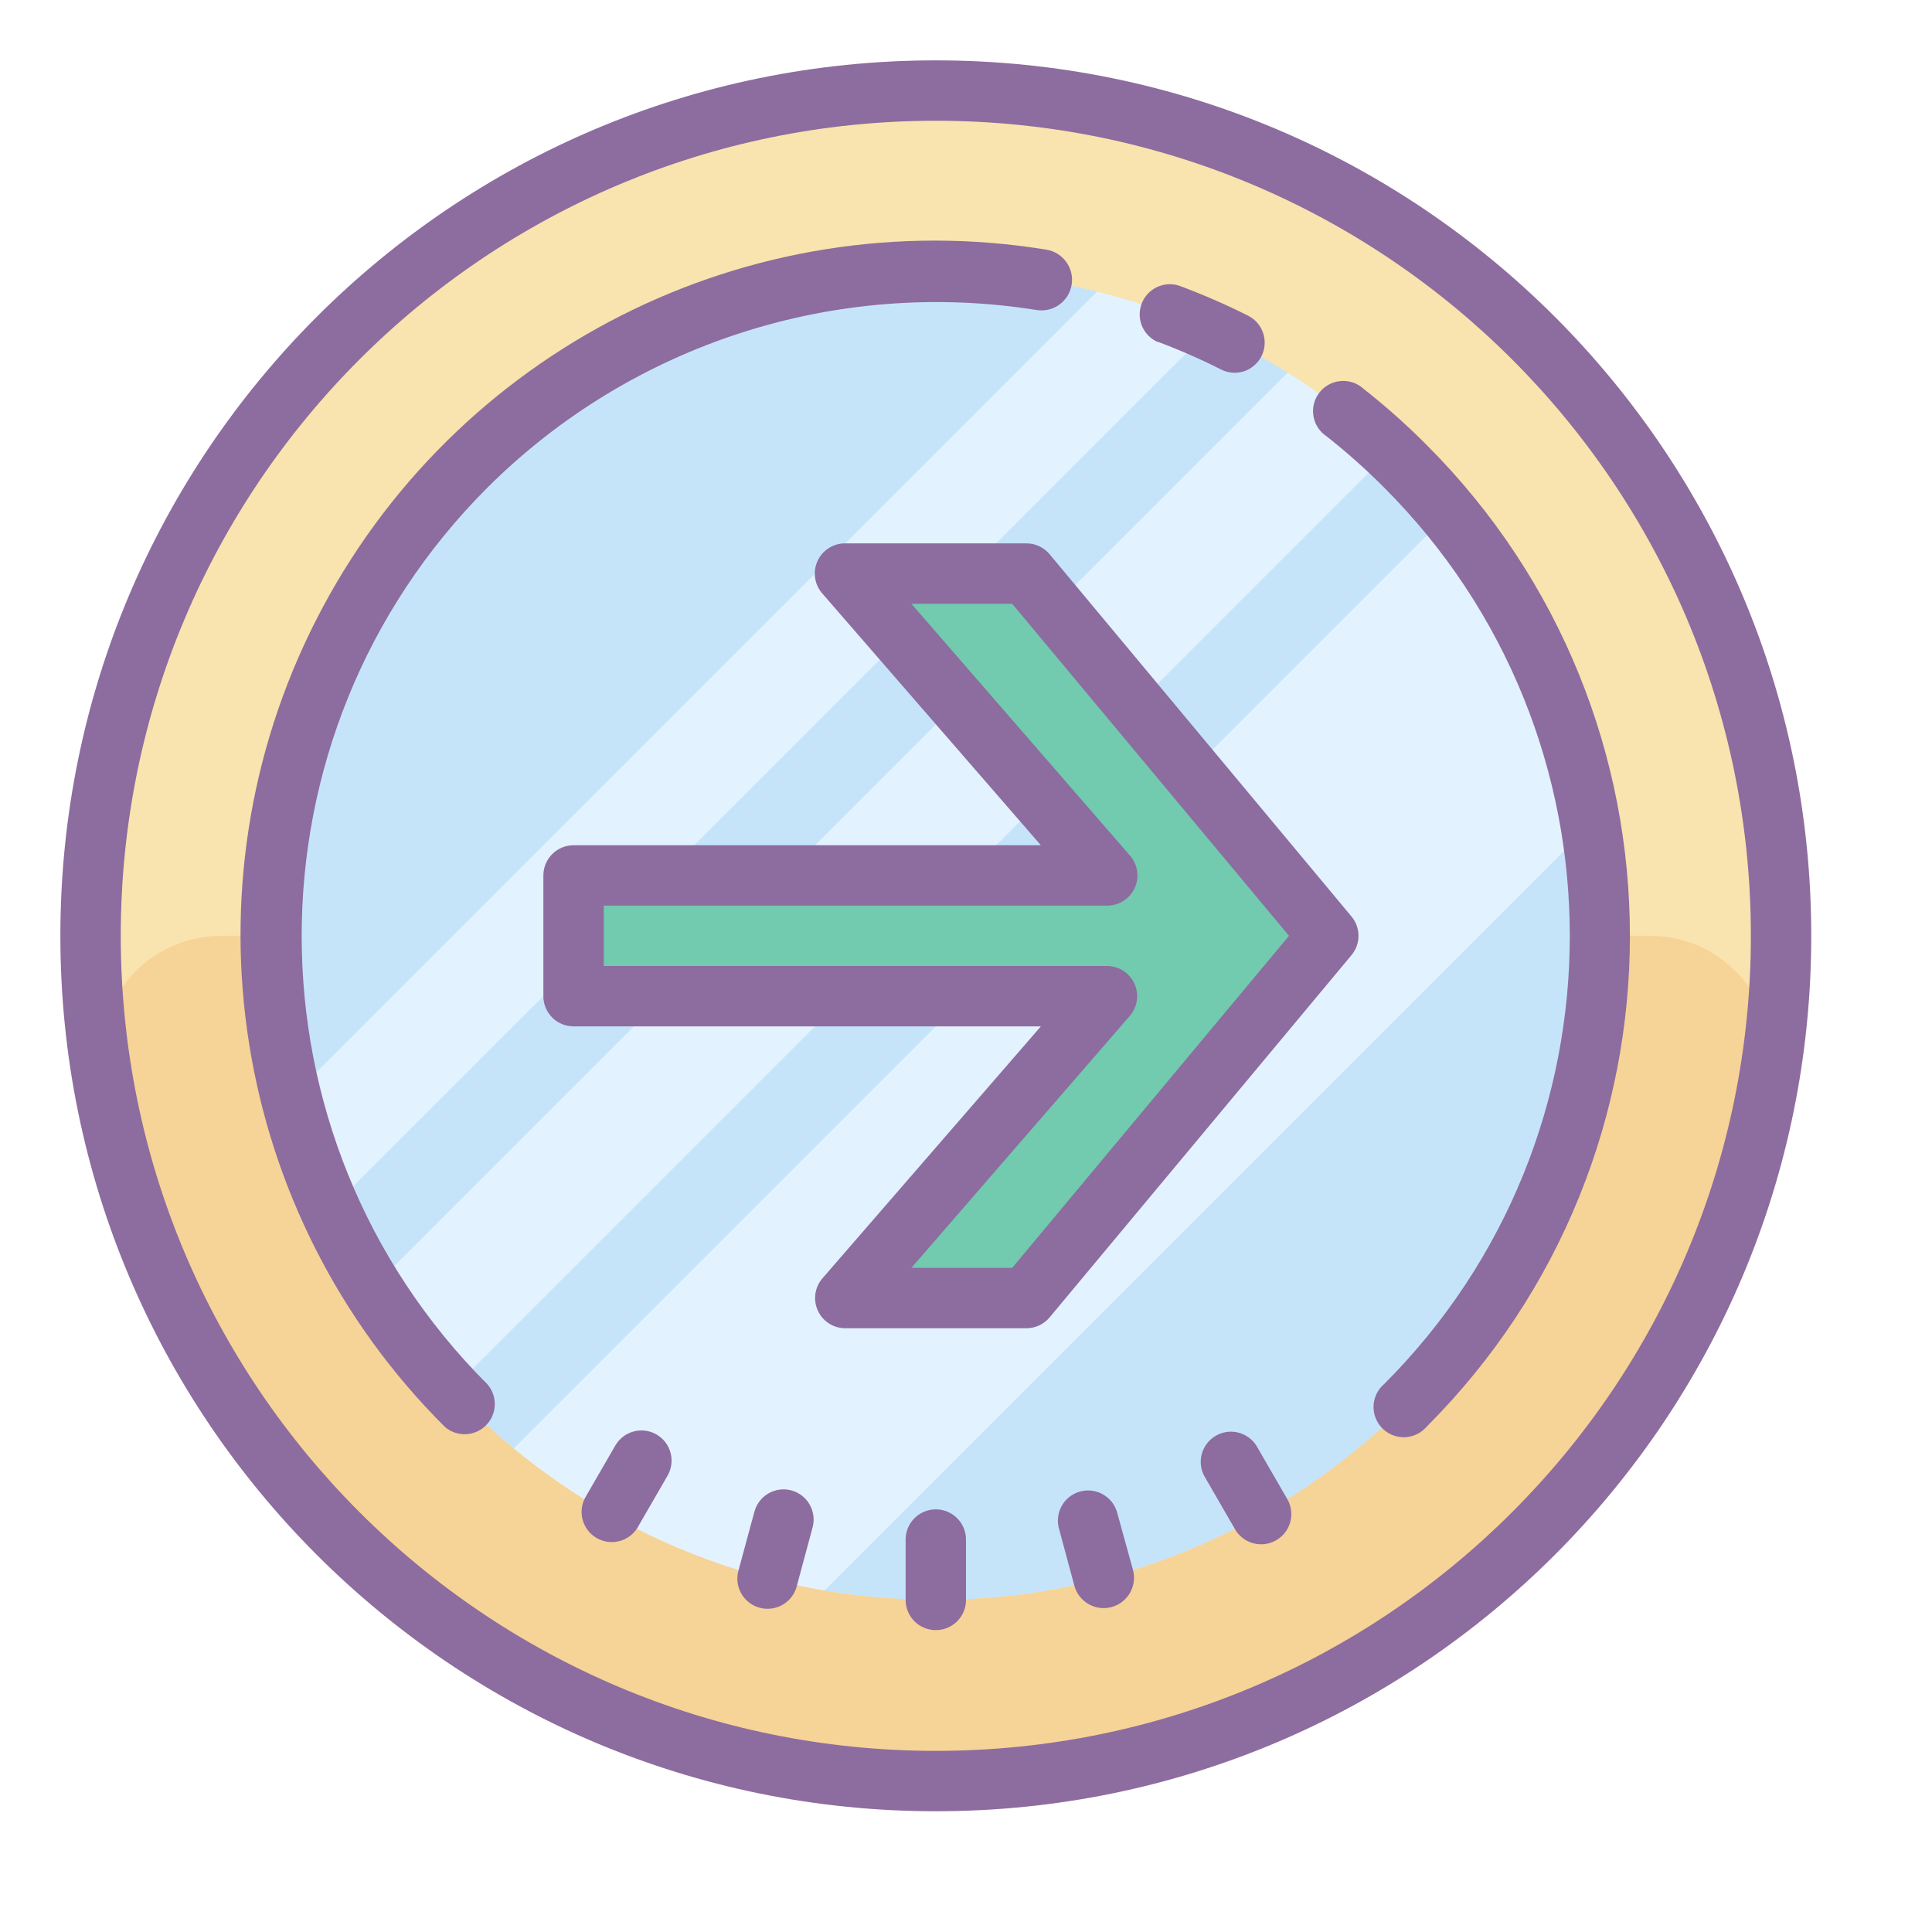
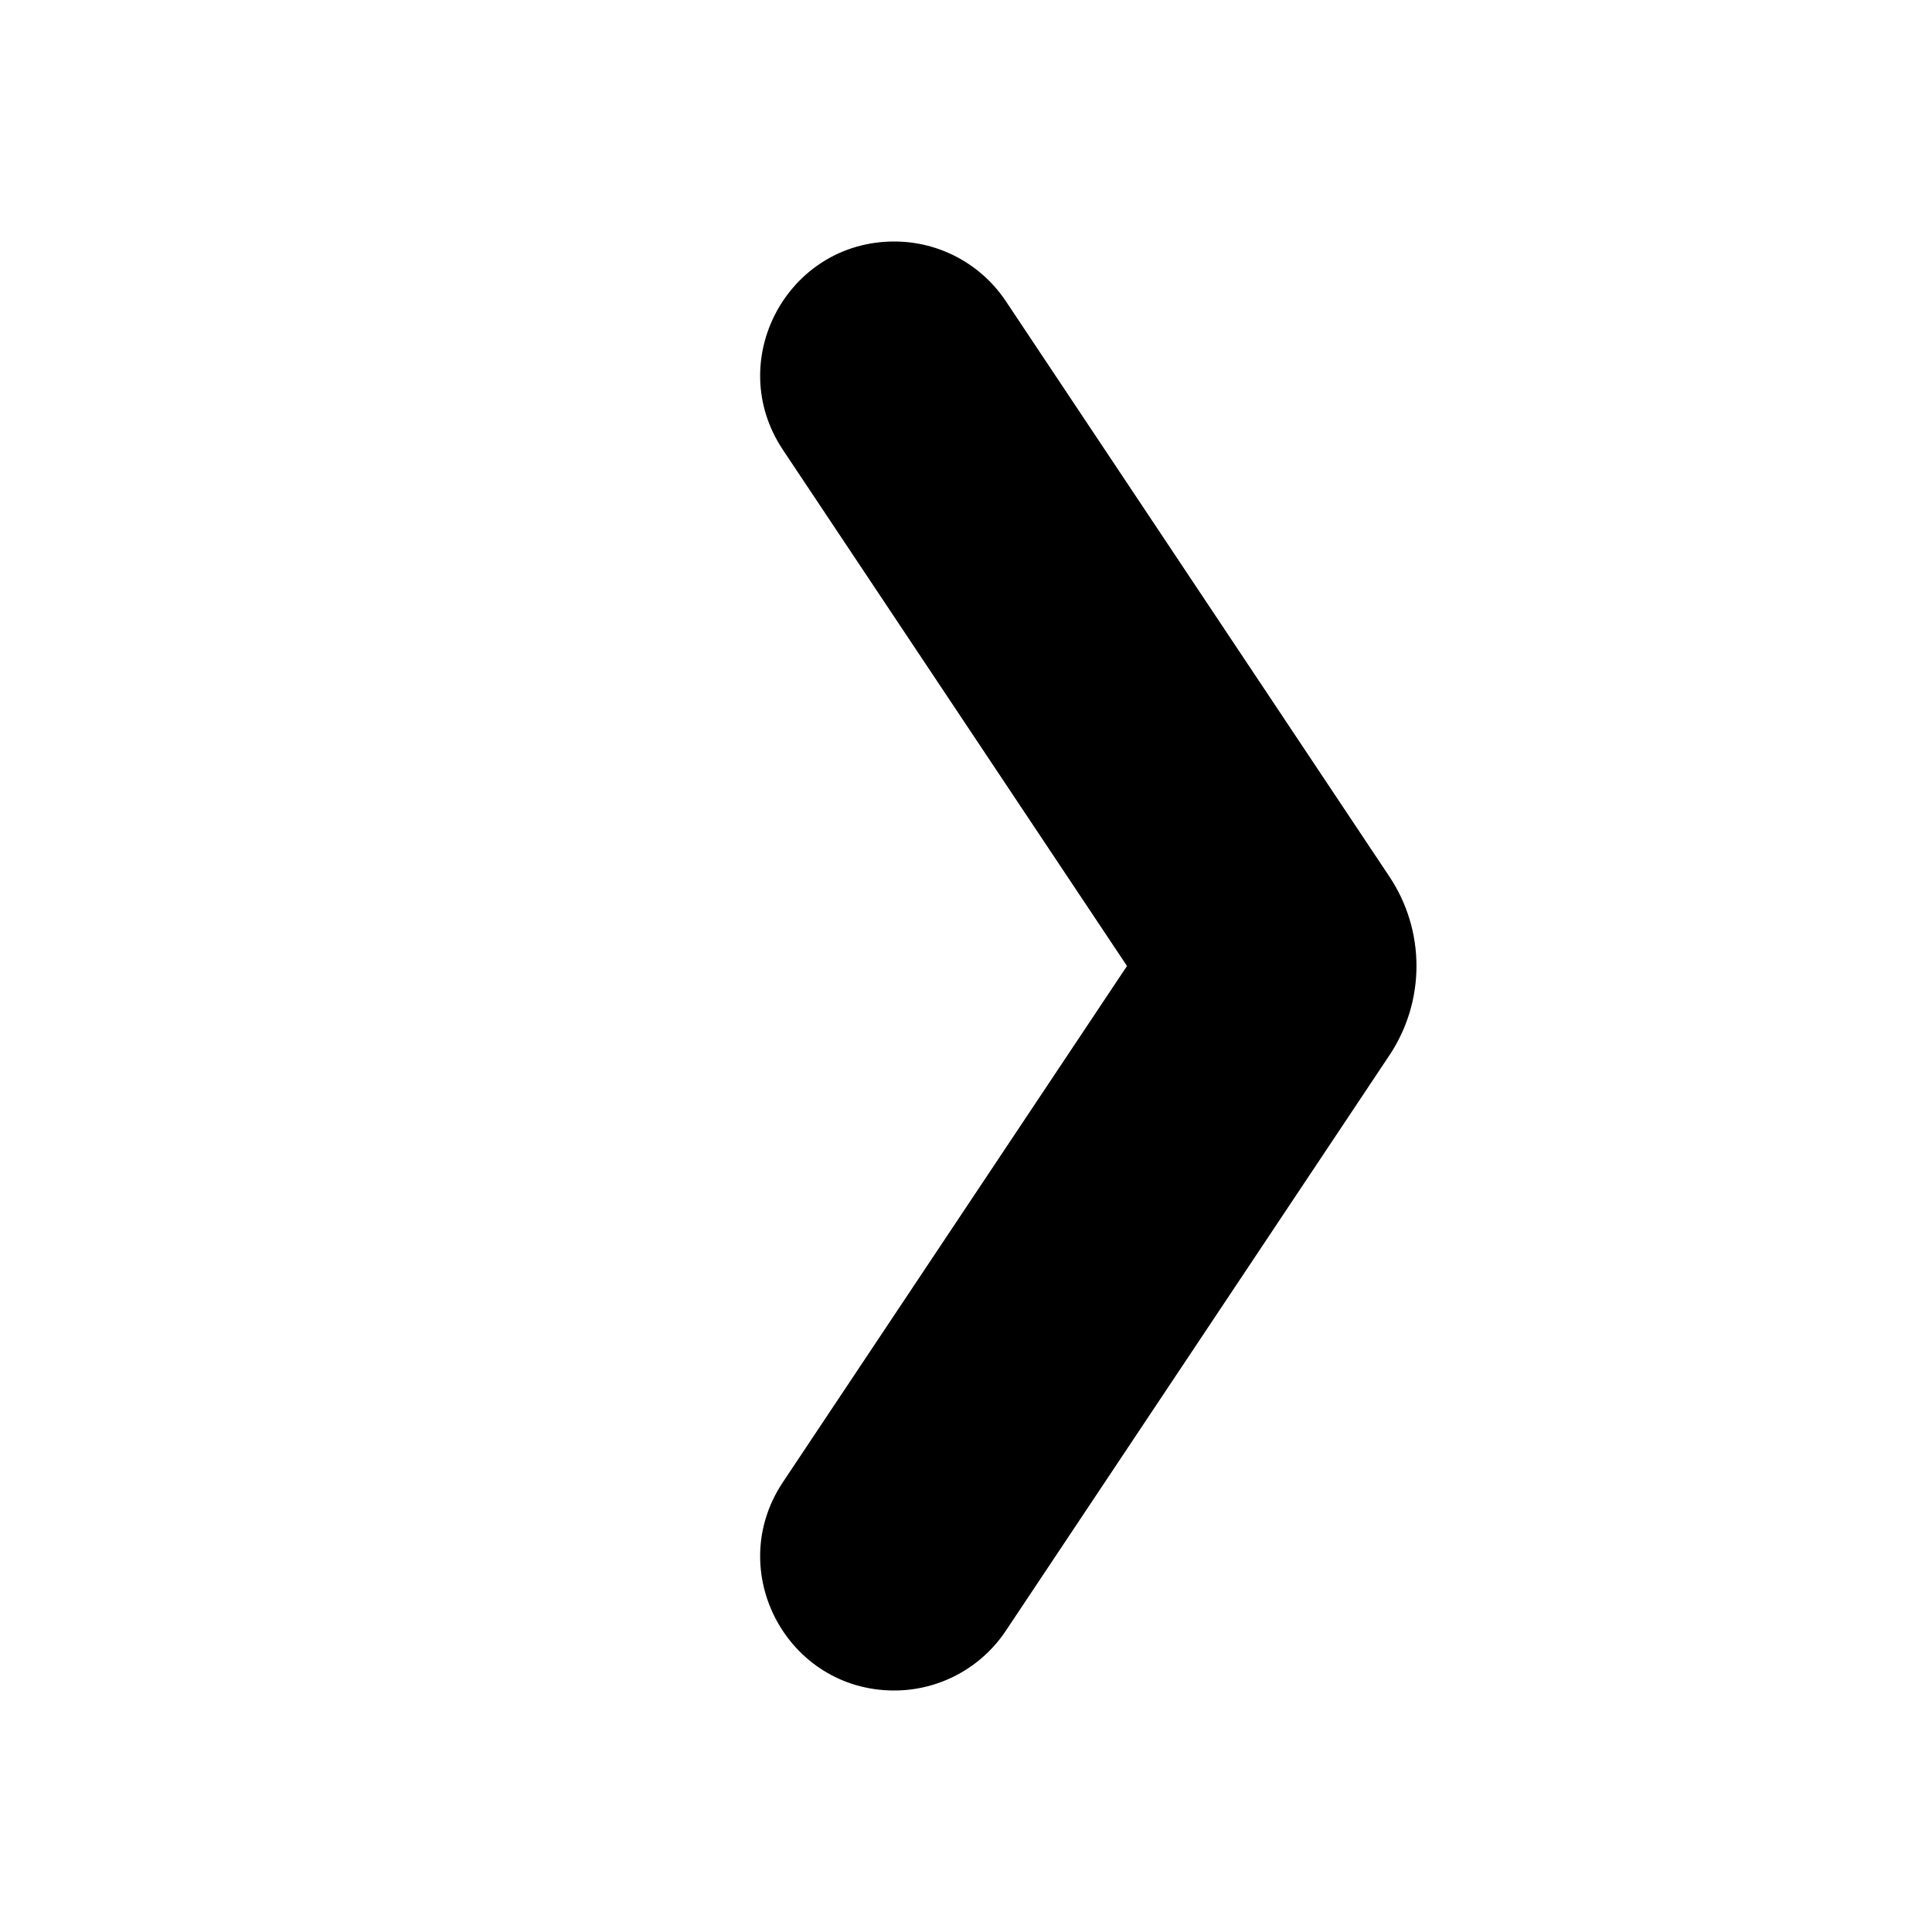
- <svg xmlns="http://www.w3.org/2000/svg" viewBox="0 0 64 64" width="64px" height="64px">
-   <path fill="#c5e4fa" d="M31 3A28 28 0 1 0 31 59A28 28 0 1 0 31 3Z" />
-   <path fill="#e3f2ff" d="M12.71 52.29a28 28 0 0 0 9.18 5.82L56 24V17.57a28.1 28.1 0 0 0-3.71-4.86zM10.76 50.24L50 11H44L8.22 46.78A28.08 28.08 0 0 0 10.76 50.24zM7.79 43.21L41 10 38 8 6.36 39.64A27.81 27.81 0 0 0 7.79 43.21z" />
-   <path fill="#f9e3ae" d="M31,3A28,28,0,1,0,59,31,28,28,0,0,0,31,3Zm0,50A22,22,0,1,1,46.17,15.07l.68.67q.39.4.75.82A22,22,0,0,1,31,53Z" />
-   <path fill="#f6d397" d="M31,53A22,22,0,0,1,9,31H7.34a4,4,0,0,0-3.95,4.71,28,28,0,0,0,55.21,0A4,4,0,0,0,54.66,31H53A22,22,0,0,1,31,53Z" />
-   <path fill="#72caaf" d="M34 19L28 19 36.67 29 19 29 19 33 36.67 33 28 43 34 43 44 31 34 19z" />
-   <path fill="#8d6c9f" d="M31,2A29,29,0,1,0,60,31,29,29,0,0,0,31,2Zm0,56A27,27,0,1,1,58,31,27,27,0,0,1,31,58Z" />
-   <path fill="#8d6c9f" d="M31 50a1 1 0 0 0-1 1v2a1 1 0 0 0 2 0V51A1 1 0 0 0 31 50zM37 50.08a1 1 0 0 0-1.93.52l.52 1.93A1 1 0 0 0 37.53 52zM21.75 47.52a1 1 0 0 0-1.37.37l-1 1.73a1 1 0 0 0 1.73 1l1-1.73A1 1 0 0 0 21.75 47.52zM41.62 47.89a1 1 0 0 0-1.73 1l1 1.73a1 1 0 1 0 1.73-1zM26.21 49.37a1 1 0 0 0-1.22.71L24.47 52a1 1 0 1 0 1.93.52l.52-1.93A1 1 0 0 0 26.21 49.37zM38.35 11.32a21.1 21.1 0 0 1 2.1.92 1 1 0 0 0 .45.11 1 1 0 0 0 .45-1.89 22.71 22.71 0 0 0-2.3-1 1 1 0 0 0-.7 1.87zM16.15 16.15a21.07 21.07 0 0 1 18.19-5.88 1 1 0 1 0 .32-2 23 23 0 0 0-19.92 39 1 1 0 0 0 1.41-1.41A21 21 0 0 1 16.15 16.15zM47.26 14.74a23.16 23.16 0 0 0-2.09-1.86 1 1 0 1 0-1.23 1.57 21.27 21.27 0 0 1 1.91 1.7 21 21 0 0 1 0 29.7 1 1 0 1 0 1.41 1.41A23 23 0 0 0 47.26 14.74z" />
-   <path fill="#8d6c9f" d="M34.77,18.36A1,1,0,0,0,34,18H28a1,1,0,0,0-.76,1.66L34.48,28H19a1,1,0,0,0-1,1v4a1,1,0,0,0,1,1H34.48l-7.23,8.34A1,1,0,0,0,28,44h6a1,1,0,0,0,.77-.36l10-12a1,1,0,0,0,0-1.28ZM33.53,42H30.19l7.23-8.34A1,1,0,0,0,36.67,32H20V30H36.67a1,1,0,0,0,.76-1.66L30.19,20h3.34L42.7,31Z" />
+ <svg xmlns="http://www.w3.org/2000/svg" fill="#000000" viewBox="0 0 24 24" width="50px" height="50px">
+   <path d="M11.109,3L11.109,3C9.78,3,8.988,4.481,9.725,5.587L14,12l-4.275,6.413C8.988,19.519,9.78,21,11.109,21h0 c0.556,0,1.076-0.278,1.385-0.741l4.766-7.15c0.448-0.672,0.448-1.547,0-2.219l-4.766-7.15C12.185,3.278,11.666,3,11.109,3z" />
</svg>
